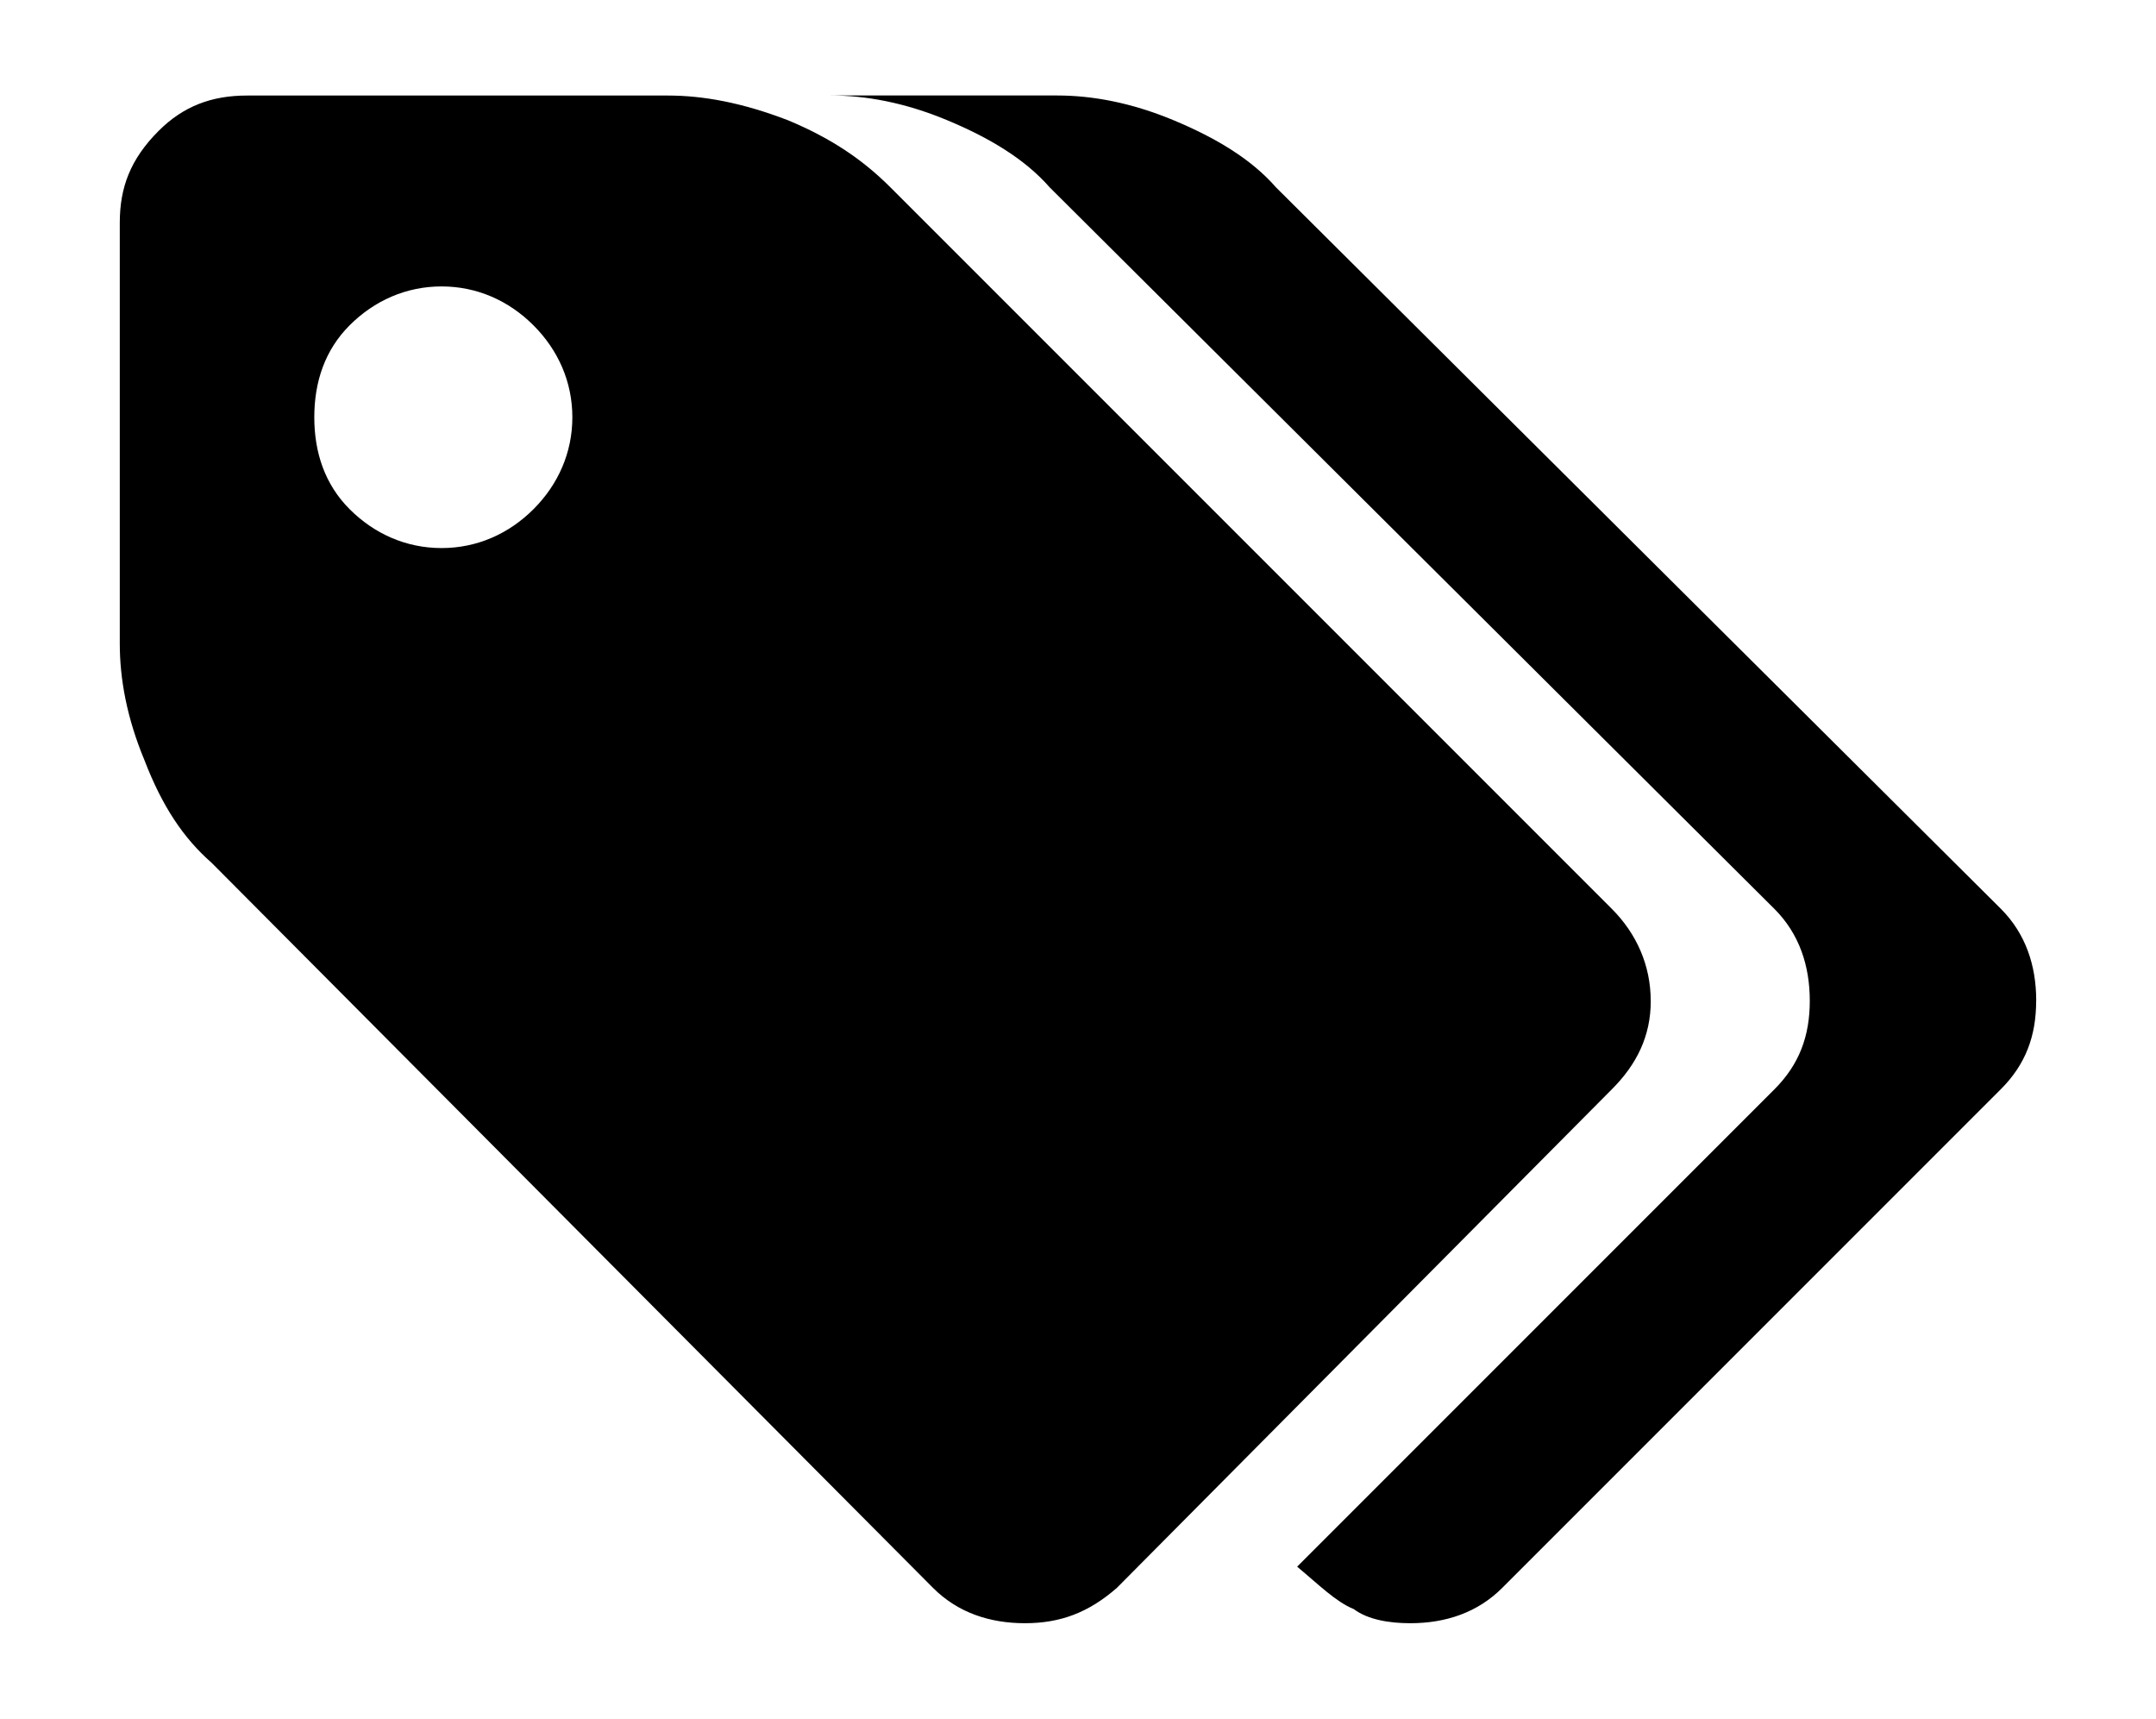
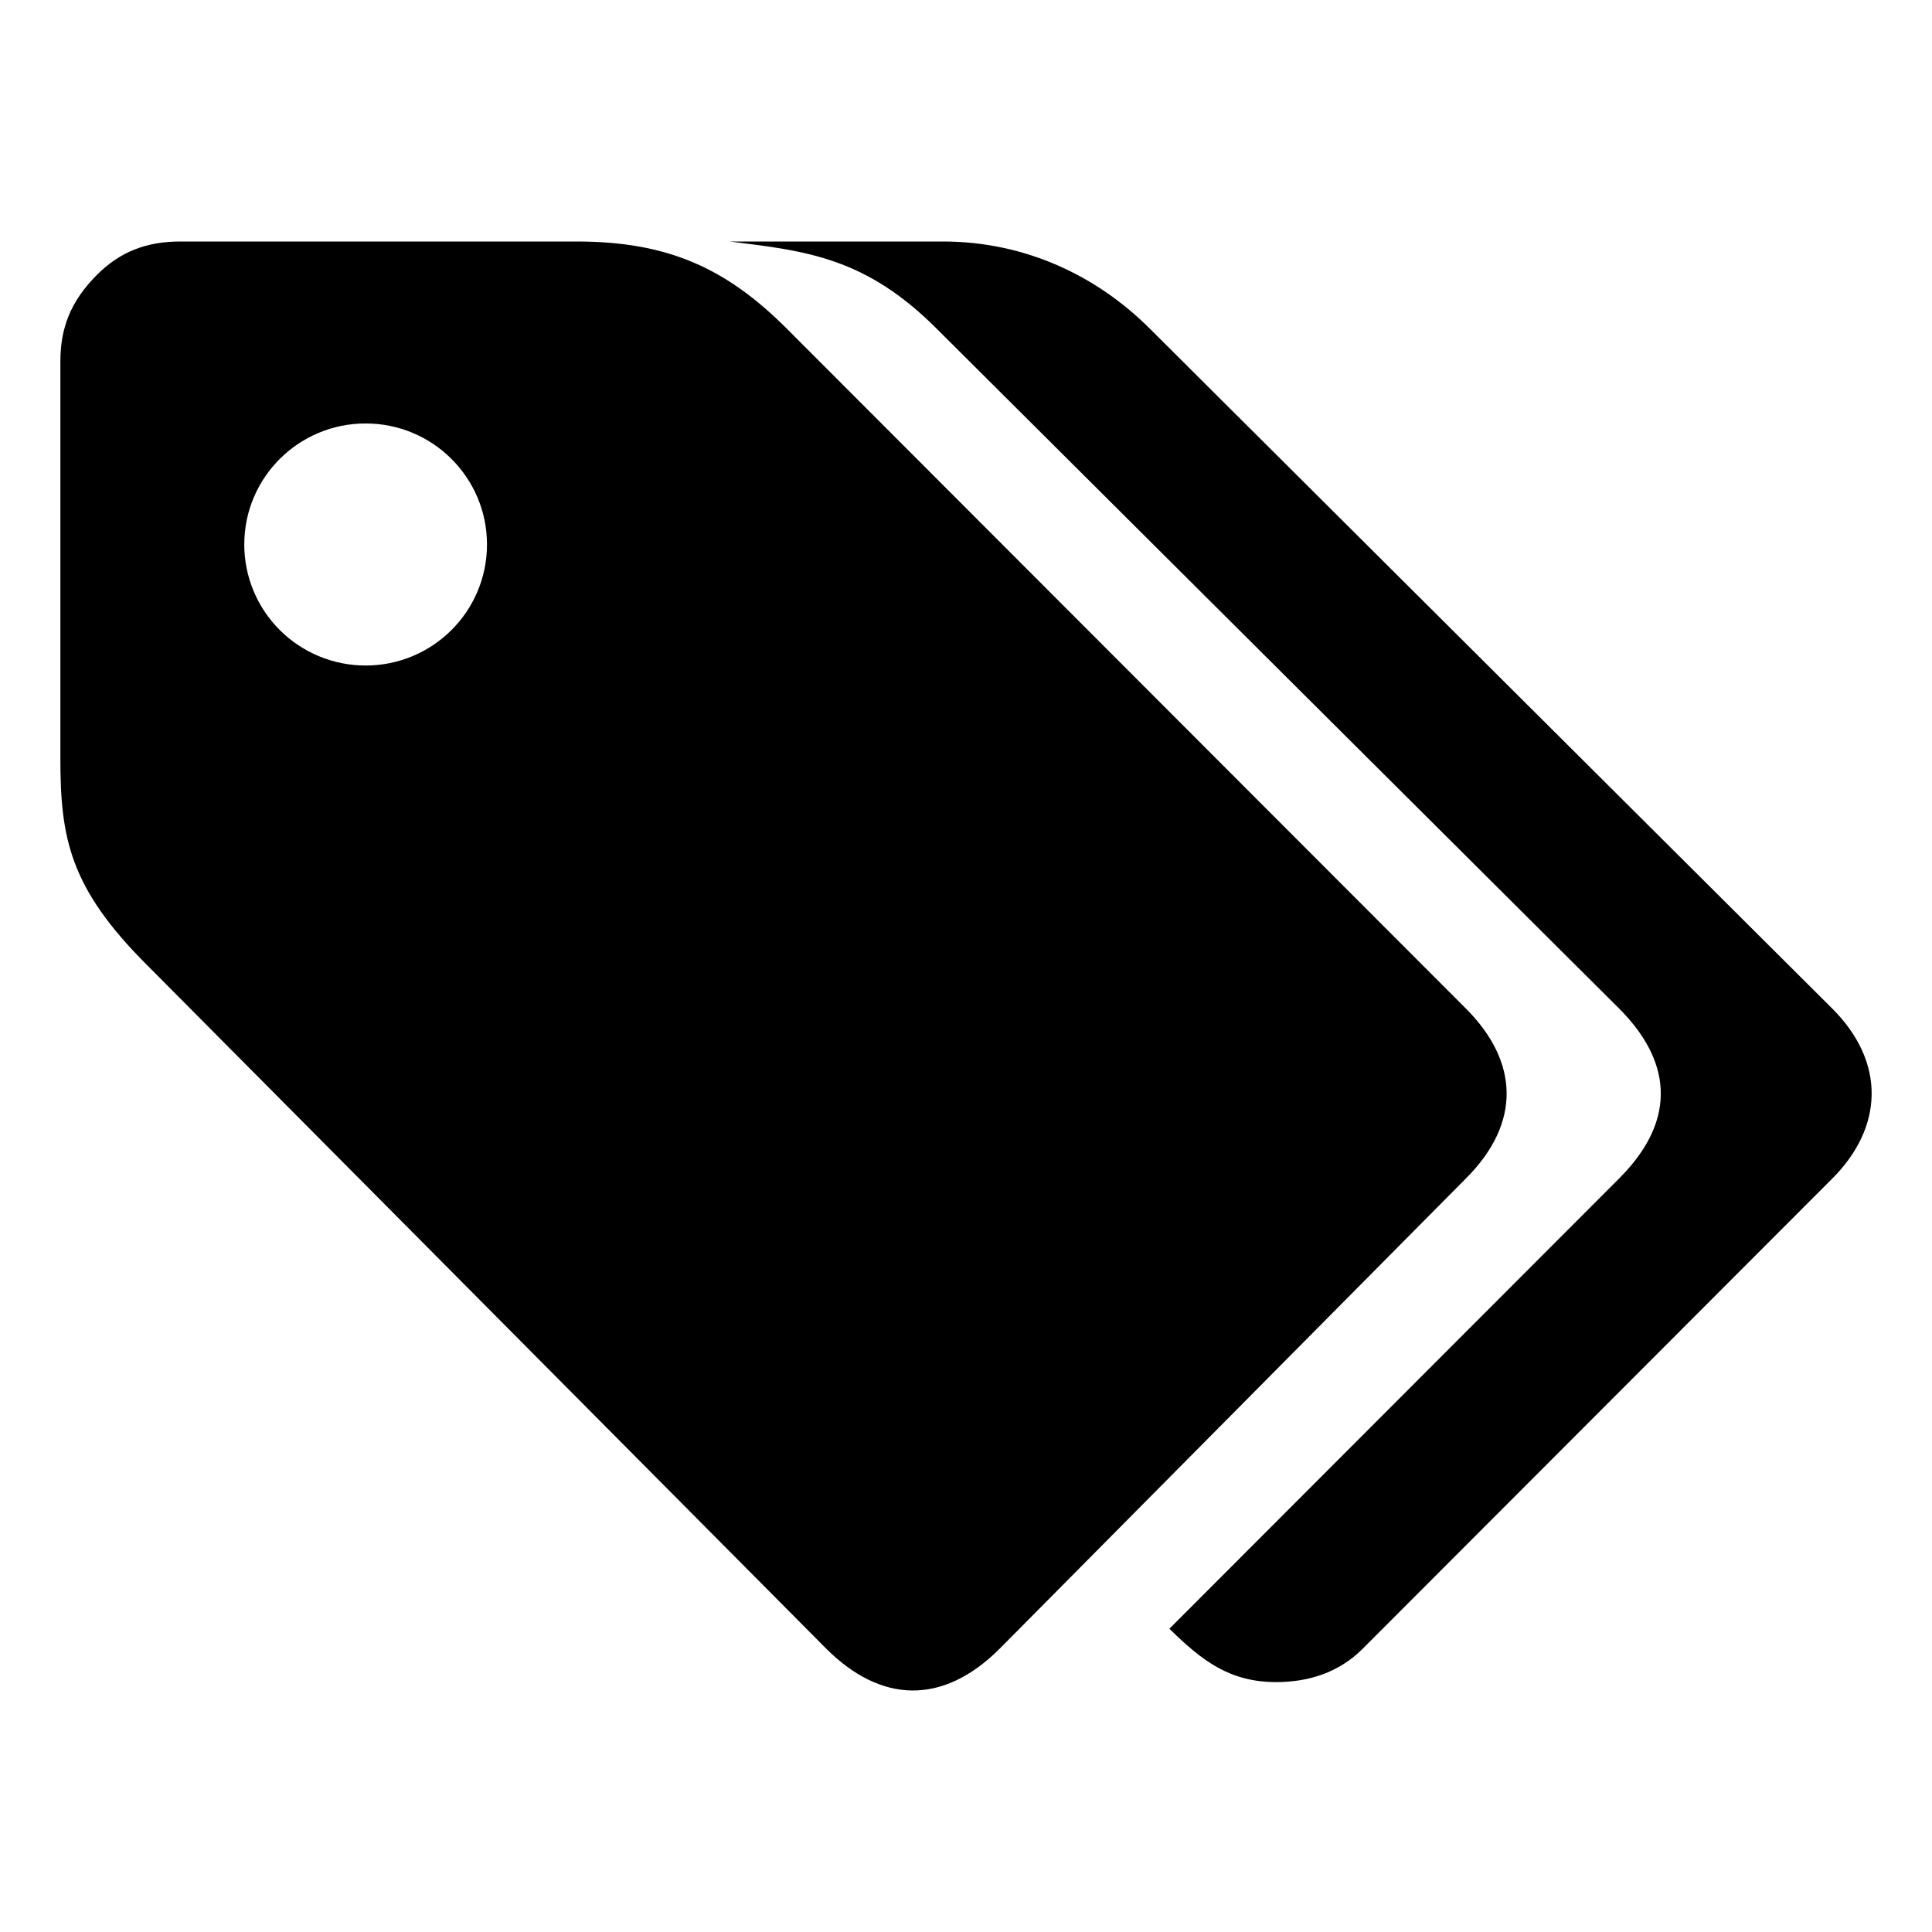
- <svg xmlns="http://www.w3.org/2000/svg" version="1.1" width="36" height="28.694">
-   <path d="M 9.557,6.967 C 9.557,6.376 9.321,5.845 8.908,5.432 8.494,5.018 7.963,4.782 7.373,4.782 c -0.59,0 -1.122,0.236 -1.535,0.649 -0.413,0.413 -0.59,0.945 -0.59,1.535 0,0.59 0.177,1.122 0.59,1.535 0.413,0.413 0.945,0.649 1.535,0.649 0.59,0 1.122,-0.236 1.535,-0.649 0.413,-0.413 0.649,-0.945 0.649,-1.535 z m 18.007,9.742 c 0,0.59 -0.236,1.063 -0.649,1.476 l -8.266,8.325 c -0.472,0.413 -0.945,0.59 -1.535,0.59 -0.59,0 -1.122,-0.177 -1.535,-0.59 L 3.535,14.406 C 3.063,13.993 2.708,13.461 2.413,12.694 2.118,11.985 2,11.336 2,10.745 V 3.72 c 0,-0.59 0.177,-1.063 0.649,-1.535 0.413,-0.413 0.886,-0.59 1.476,-0.59 h 7.026 c 0.59,0 1.24,0.118 2.007,0.413 0.708,0.295 1.24,0.649 1.712,1.122 l 12.044,12.044 c 0.413,0.413 0.649,0.945 0.649,1.535 z m 6.435,0 c 0,0.59 -0.177,1.063 -0.59,1.476 l -8.325,8.325 c -0.413,0.413 -0.945,0.59 -1.535,0.59 -0.354,0 -0.708,-0.059 -0.945,-0.236 -0.295,-0.118 -0.59,-0.413 -0.945,-0.708 l 7.97,-7.97 c 0.413,-0.413 0.59,-0.886 0.59,-1.476 0,-0.59 -0.177,-1.122 -0.59,-1.535 L 17.528,3.129 c -0.413,-0.472 -1.004,-0.827 -1.712,-1.122 -0.708,-0.295 -1.358,-0.413 -1.948,-0.413 h 3.779 c 0.59,0 1.24,0.118 1.948,0.413 0.708,0.295 1.299,0.649 1.712,1.122 L 33.41,15.173 C 33.823,15.587 34,16.118 34,16.708 Z" />
+ <svg xmlns="http://www.w3.org/2000/svg" width="32" height="32" version="1.1">
+   <path d="m 2.985,4 c -0.552,0 -0.992,0.165 -1.378,0.551 -0.441,0.442 -0.607,0.885 -0.607,1.437 v 6.573 c 0,1.322 0.155,2.147 1.435,3.423 L 13.687,27.309 c 0.901,0.898 1.923,0.944 2.869,0 l 7.722,-7.788 c 0.92,-0.917 0.884,-1.935 0,-2.818 L 13.025,5.437 C 12.031,4.445 11.066,4 9.551,4 Z m 9.102,0 c 1.27,0.156 2.245,0.265 3.42,1.437 L 26.816,16.703 c 0.821,0.819 1.019,1.801 0,2.818 l -7.447,7.456 c 0.551,0.541 1.002,0.881 1.765,0.884 0.552,0 1.048,-0.165 1.435,-0.551 l 7.778,-7.788 c 0.845,-0.843 0.897,-1.923 0,-2.818 L 19.038,5.437 C 18.176,4.578 16.993,4 15.618,4 Z M 6.057,7.014 A 2.009,2.004 0 0 1 8.066,9.018 2.009,2.004 0 0 1 6.057,11.023 2.009,2.004 0 0 1 4.046,9.018 2.009,2.004 0 0 1 6.057,7.014 Z" />
</svg>
